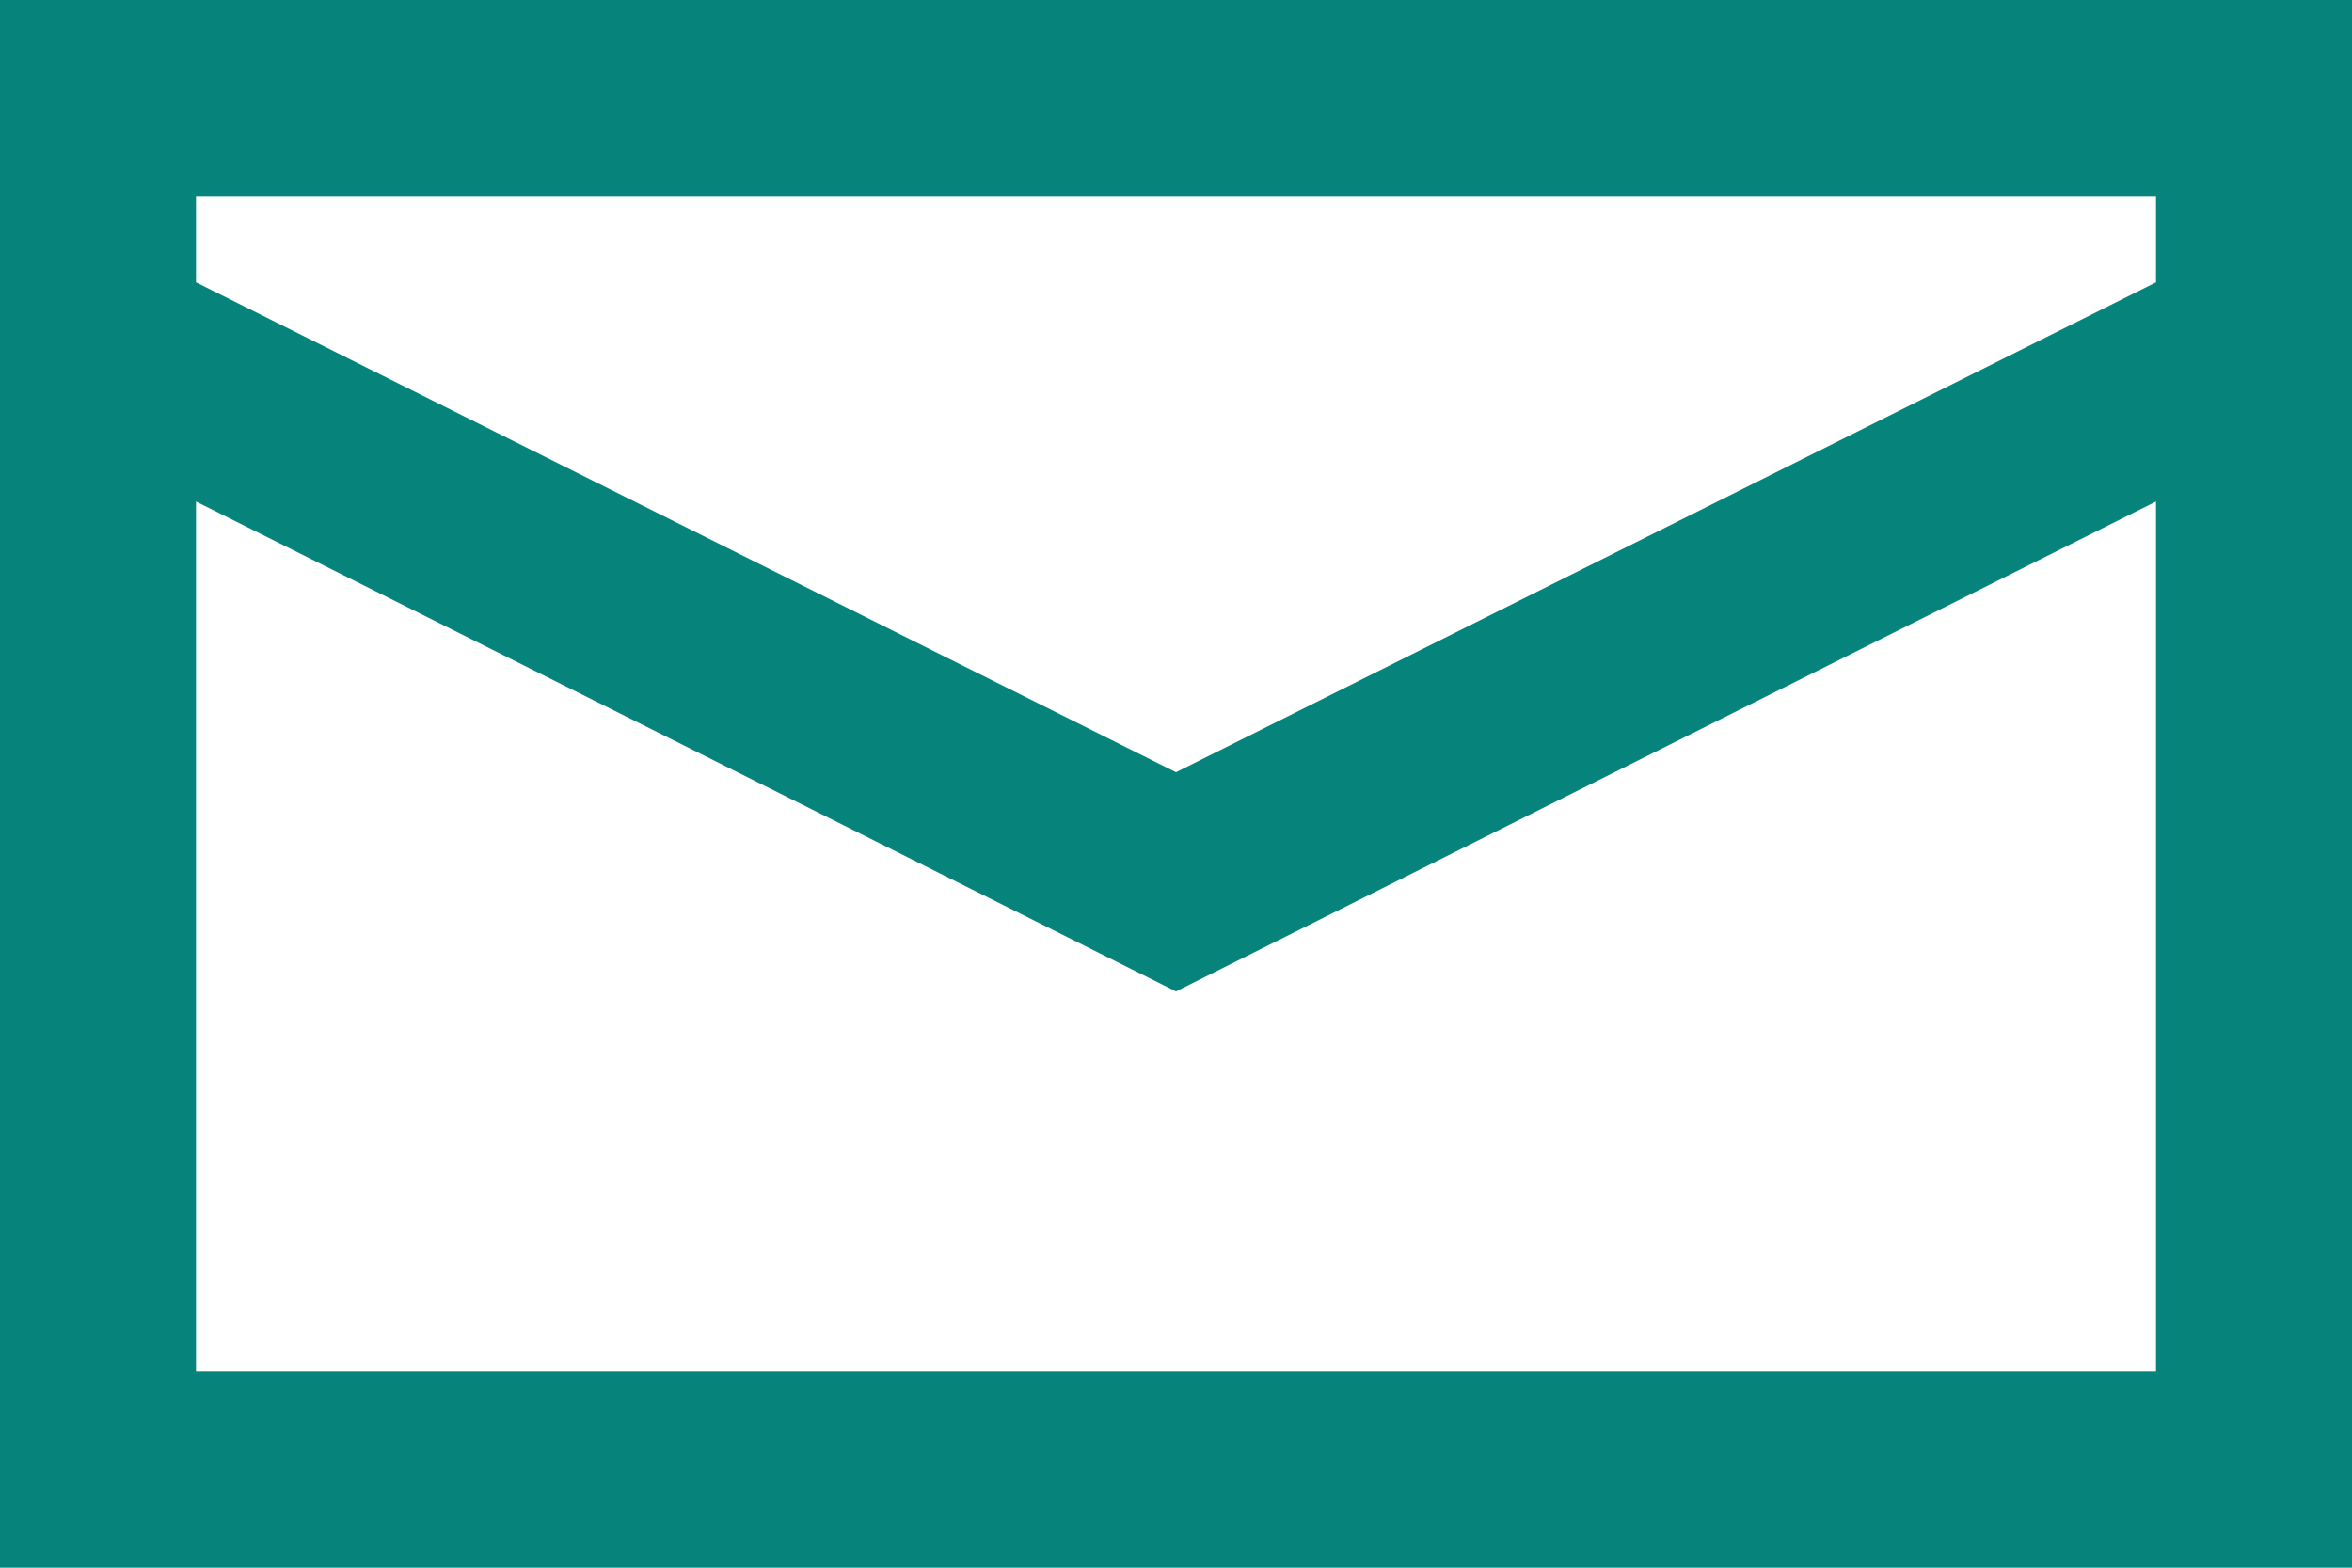
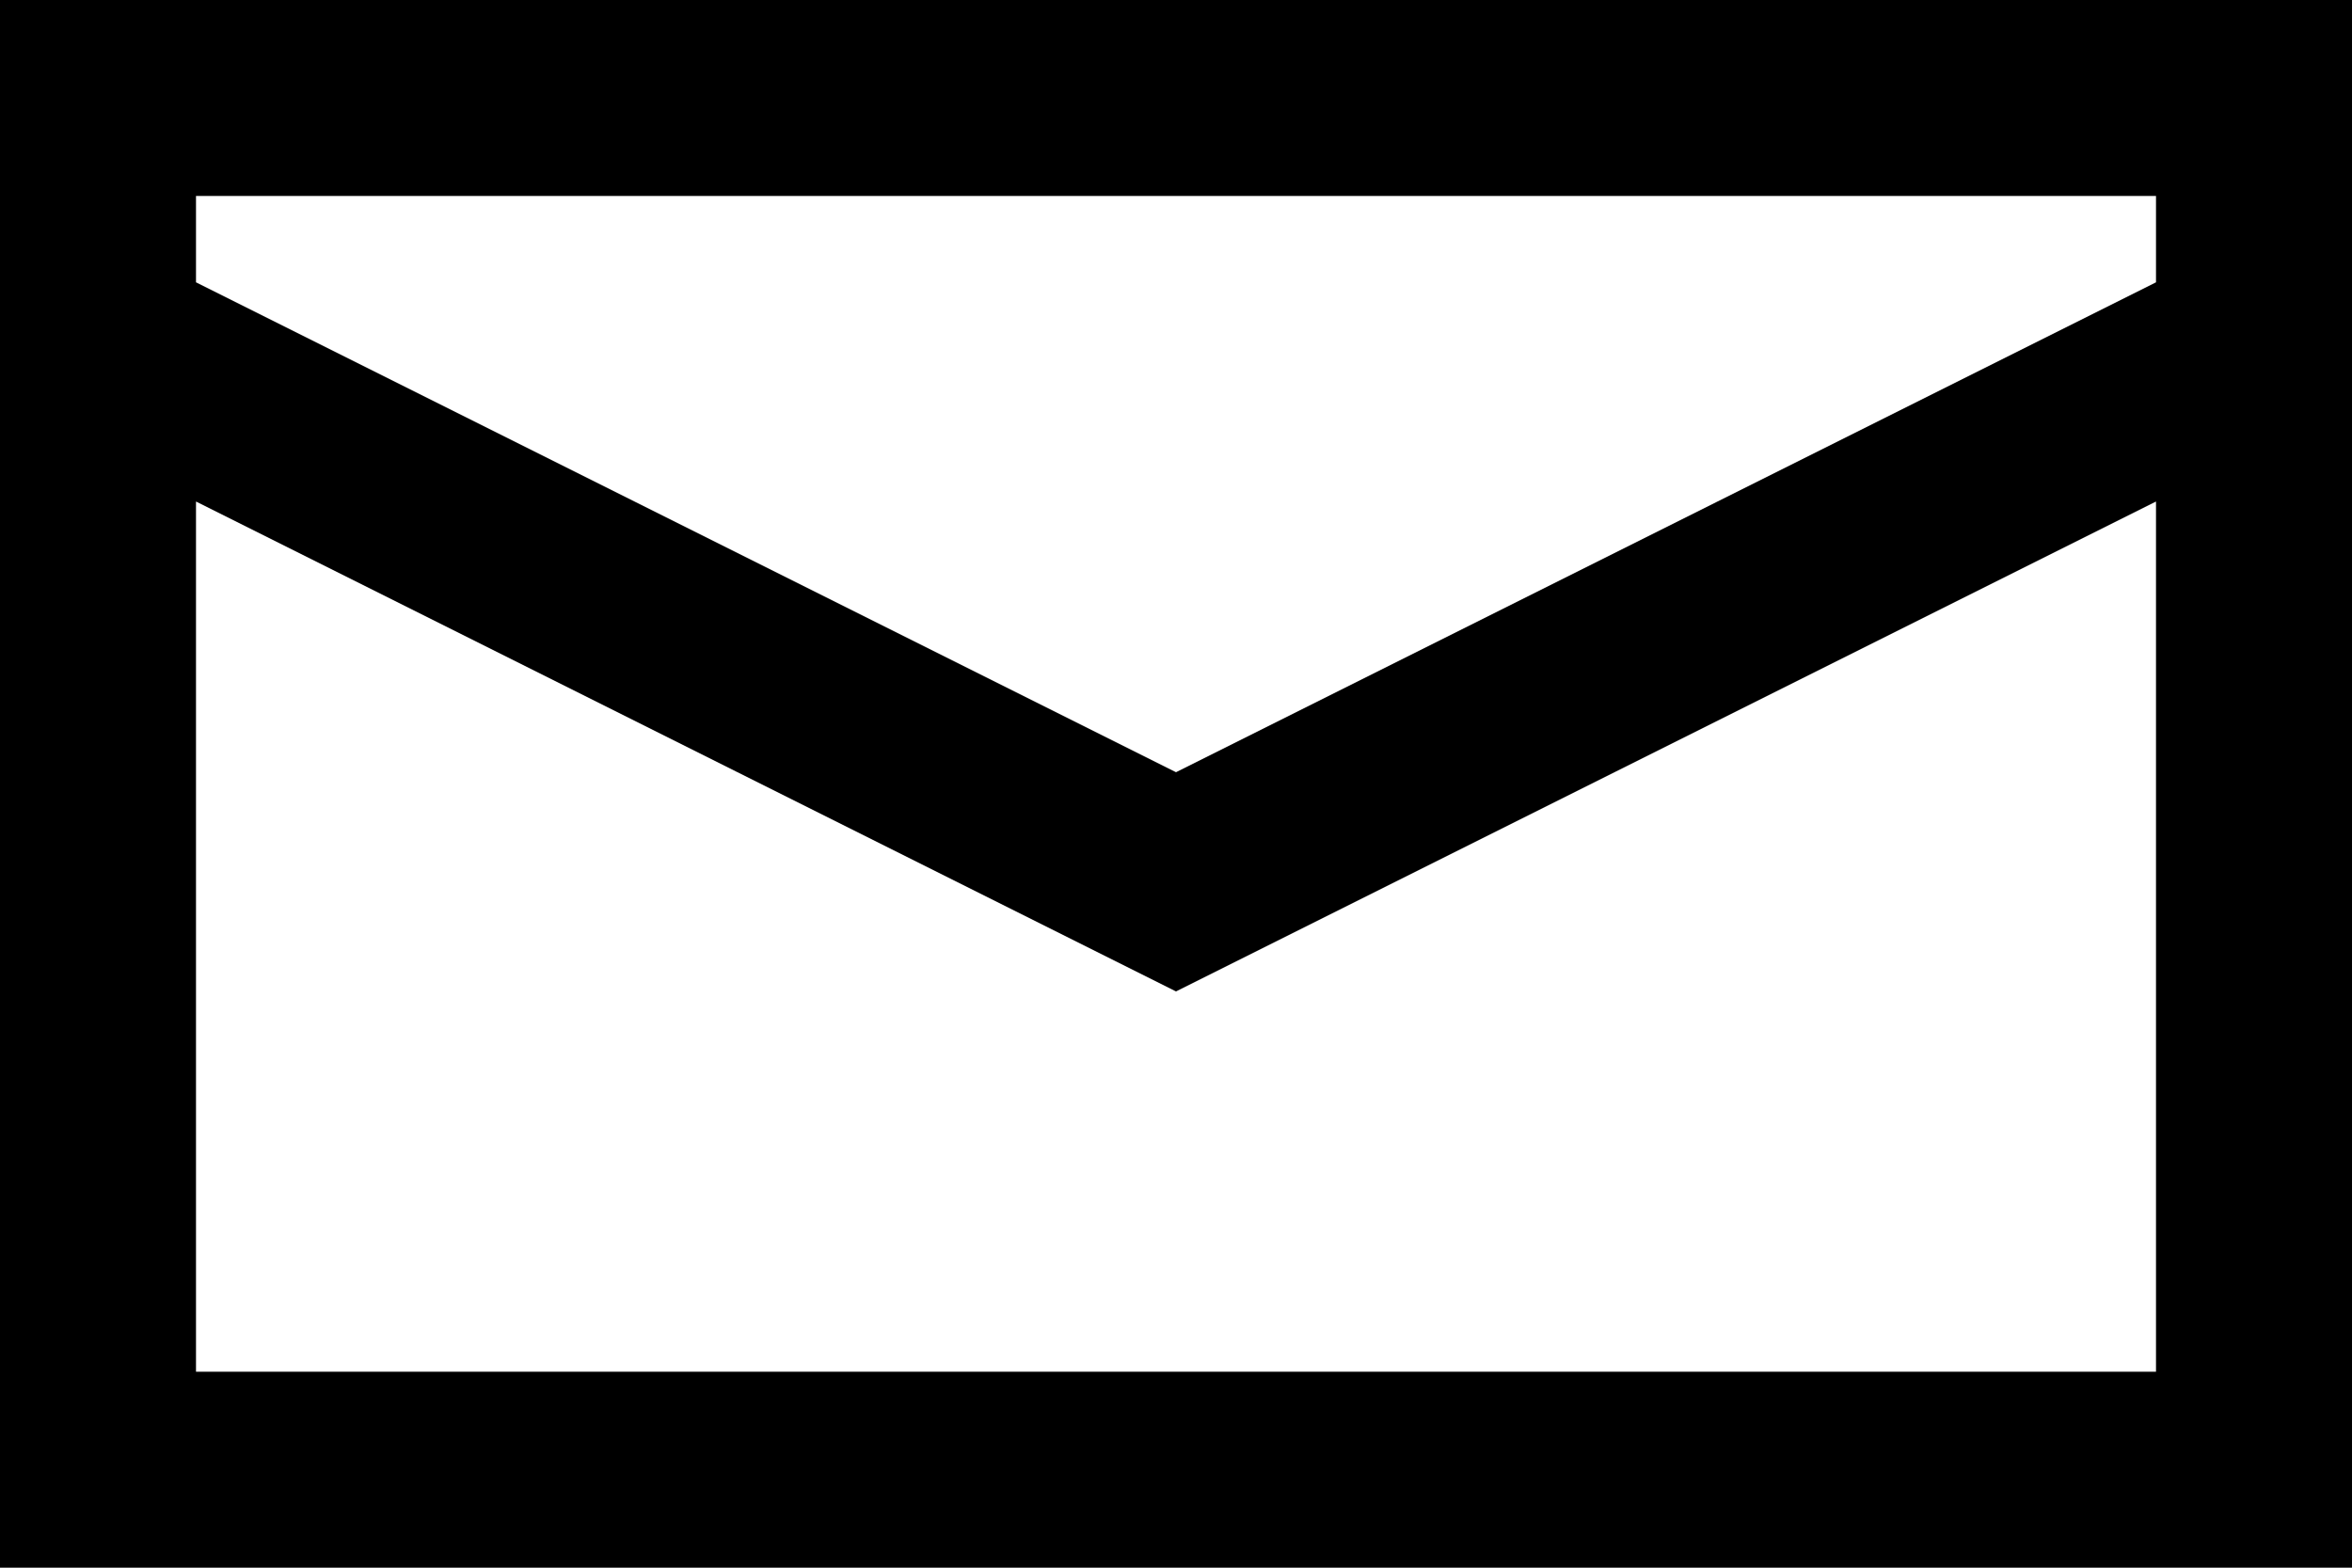
<svg xmlns="http://www.w3.org/2000/svg" width="18" height="12" viewBox="0 0 18 12" fill="none">
-   <path fill-rule="evenodd" clip-rule="evenodd" d="M9 7.589L1.5 3.839V10.5H16.5V3.839L9 7.589ZM18 12H0V0H18V12ZM16.5 1.5V2.161L9 5.911L1.5 2.161V1.5H16.5Z" fill="#06847B" />
+   <path fill-rule="evenodd" clip-rule="evenodd" d="M9 7.589L1.5 3.839V10.5H16.5V3.839L9 7.589ZM18 12H0V0H18V12ZM16.5 1.5V2.161L9 5.911L1.5 2.161V1.5H16.5Z" fill="currentColor" />
</svg>
